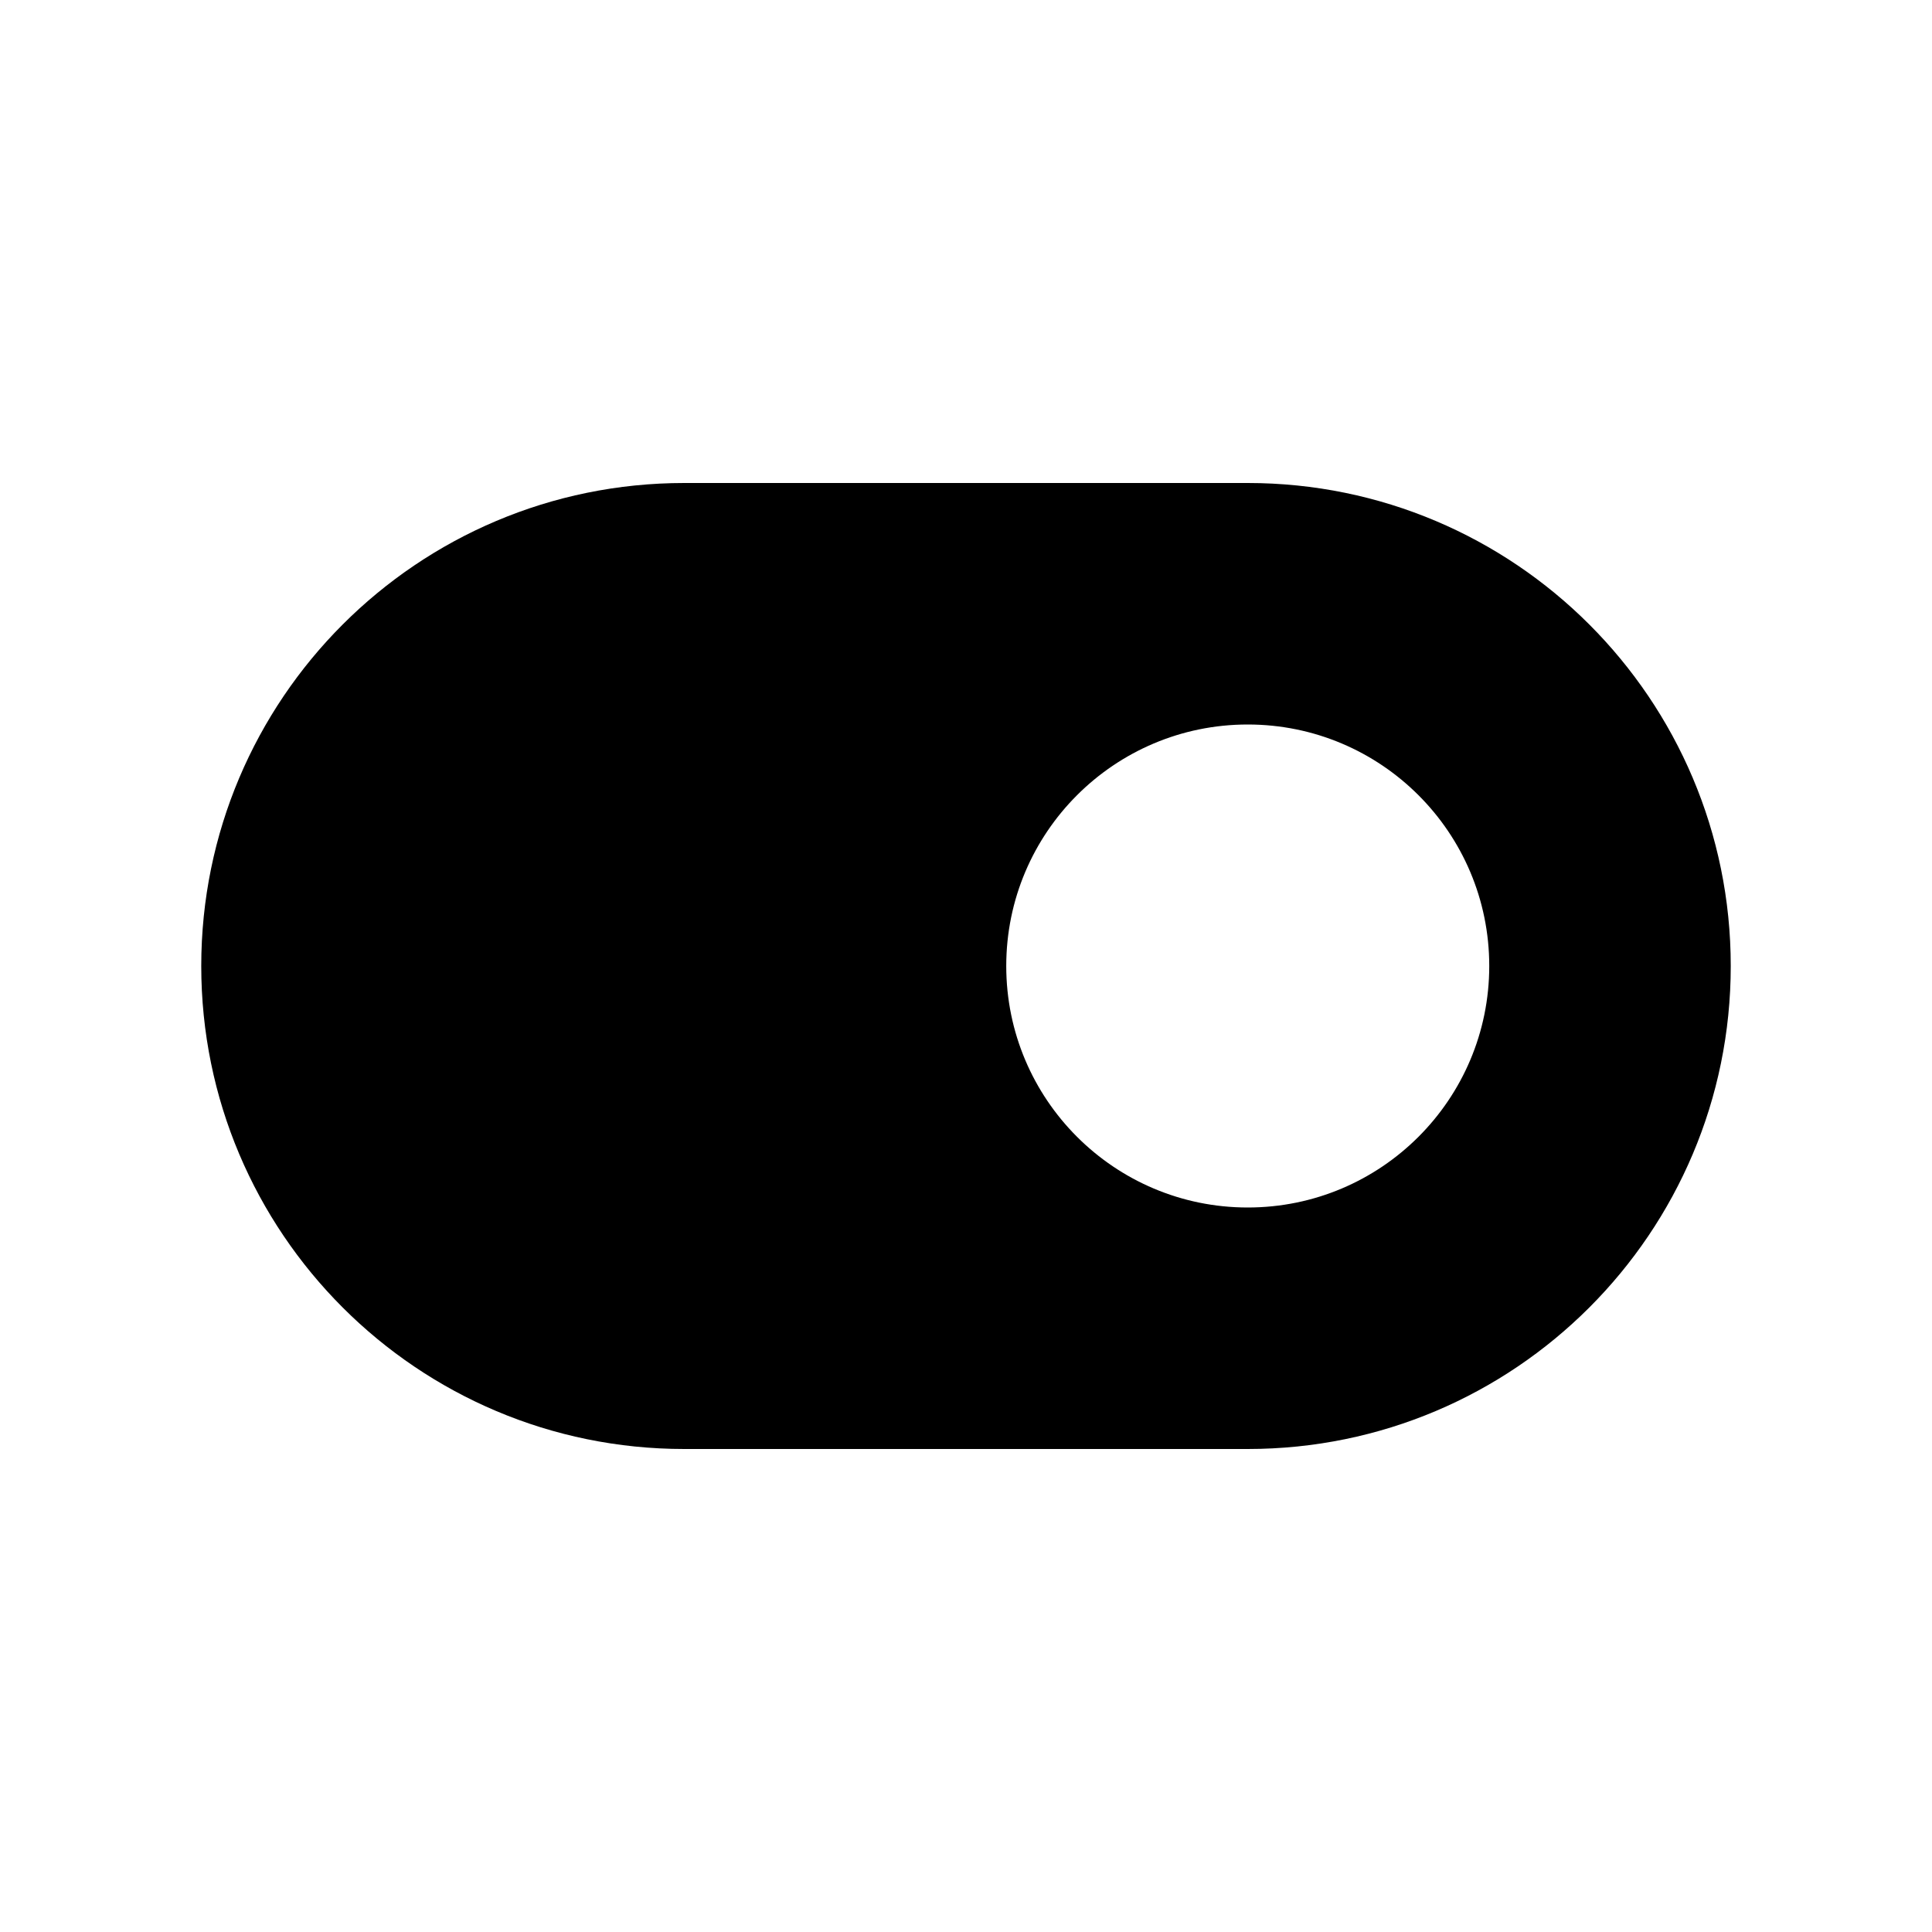
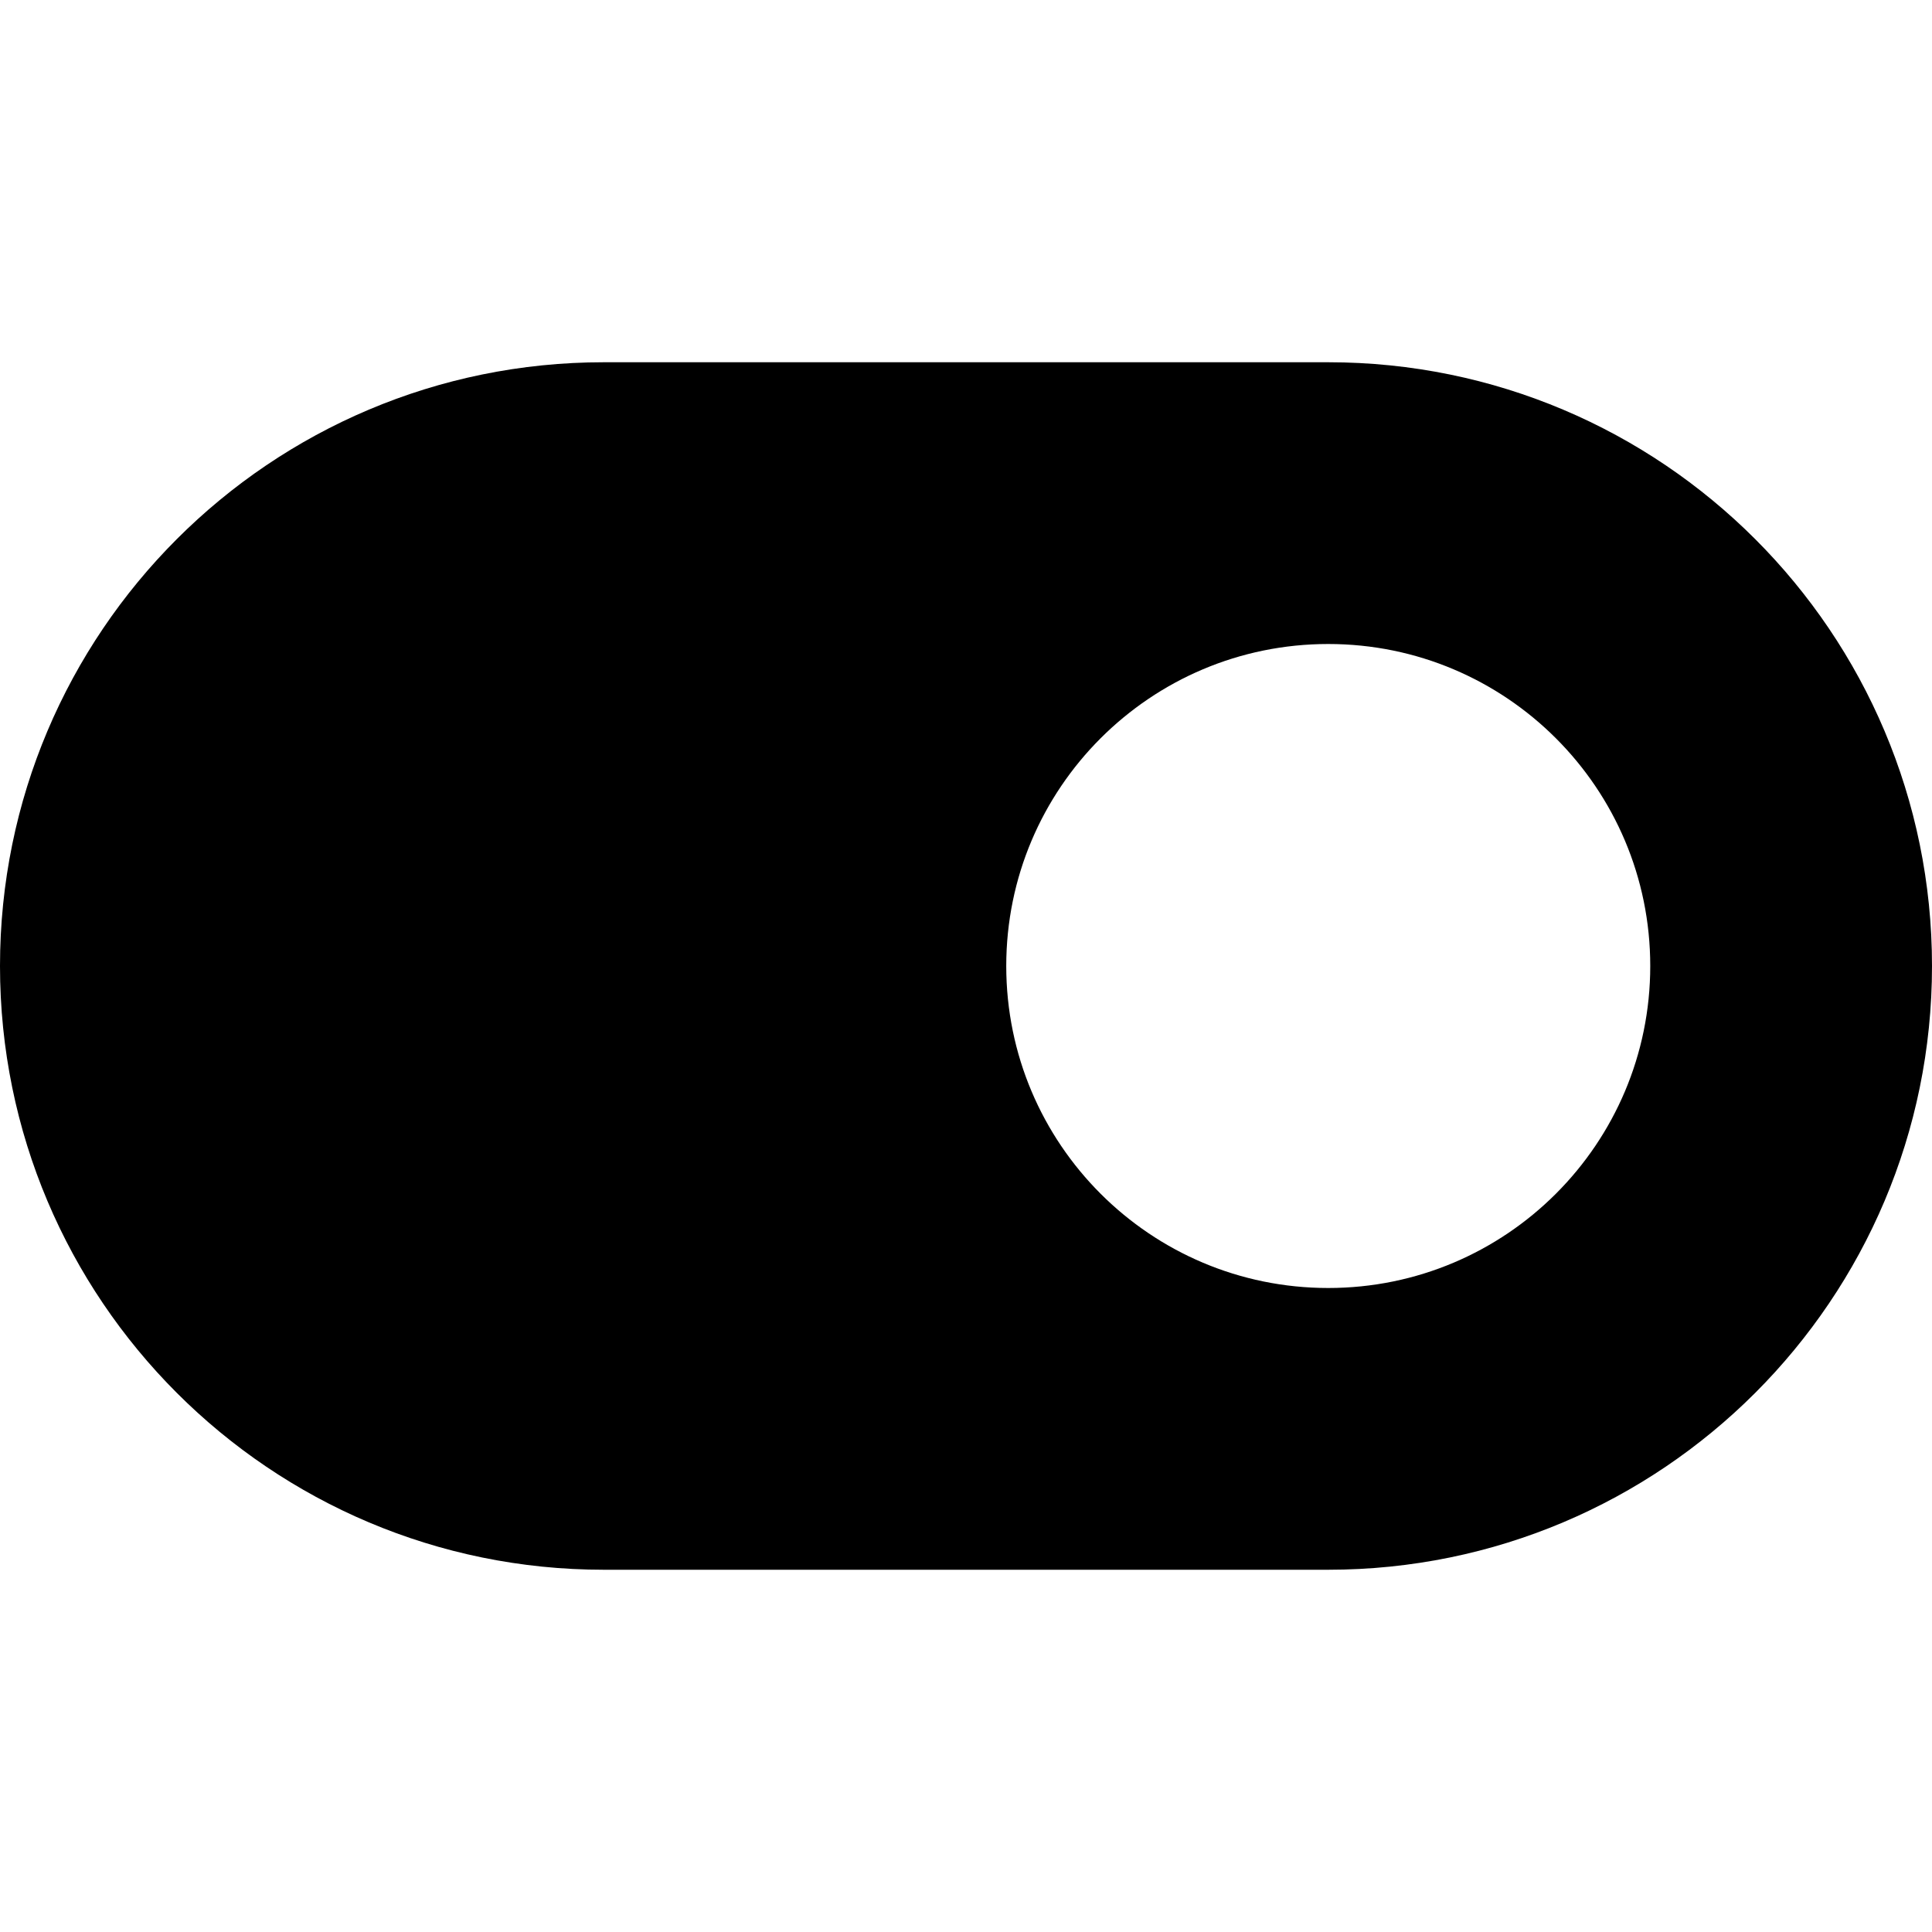
<svg xmlns="http://www.w3.org/2000/svg" viewBox="0 0 48 48">
-   <path d="M31,12H17A12,12,0,0,0,5,24H5A12,12,0,0,0,17,36H31A12,12,0,0,0,43,24h0A12,12,0,0,0,31,12Zm0,18a6,6,0,1,1,6-6A6,6,0,0,1,31,30Z" />
+   <path d="M41,24a8,8,0,1,1-8-8A8,8,0,0,1,41,24Zm7,0h0A15,15,0,0,0,33,9H15A15,15,0,0,0,0,24H0A15,15,0,0,0,15,39H33A15,15,0,0,0,48,24Z" />
  <rect width="48" height="48" style="fill:none" />
</svg>
